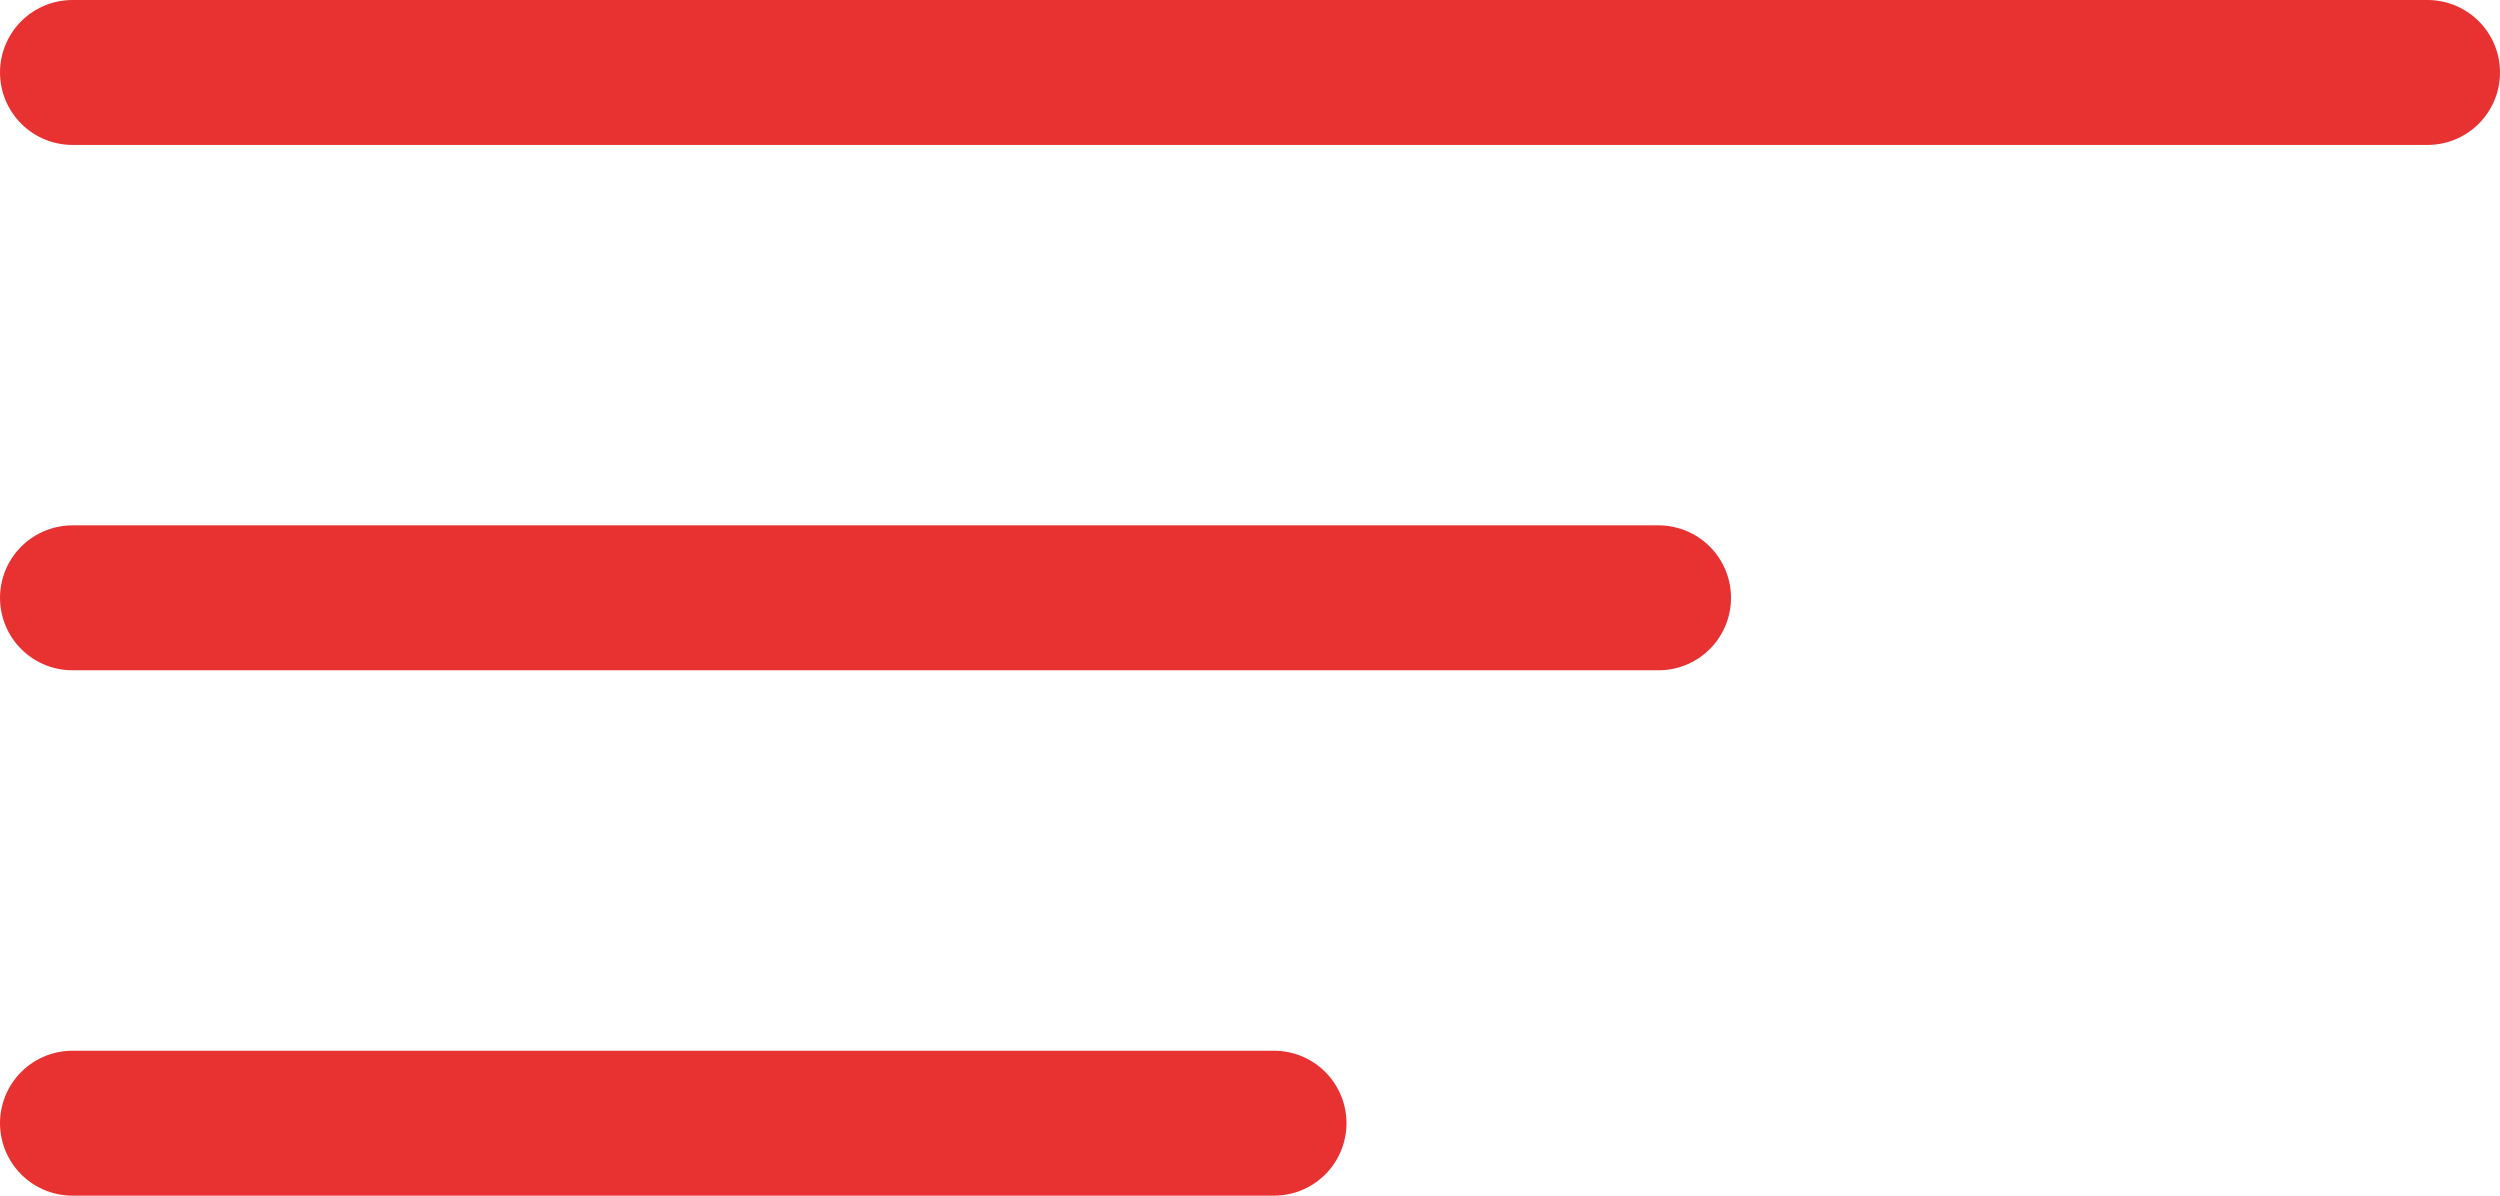
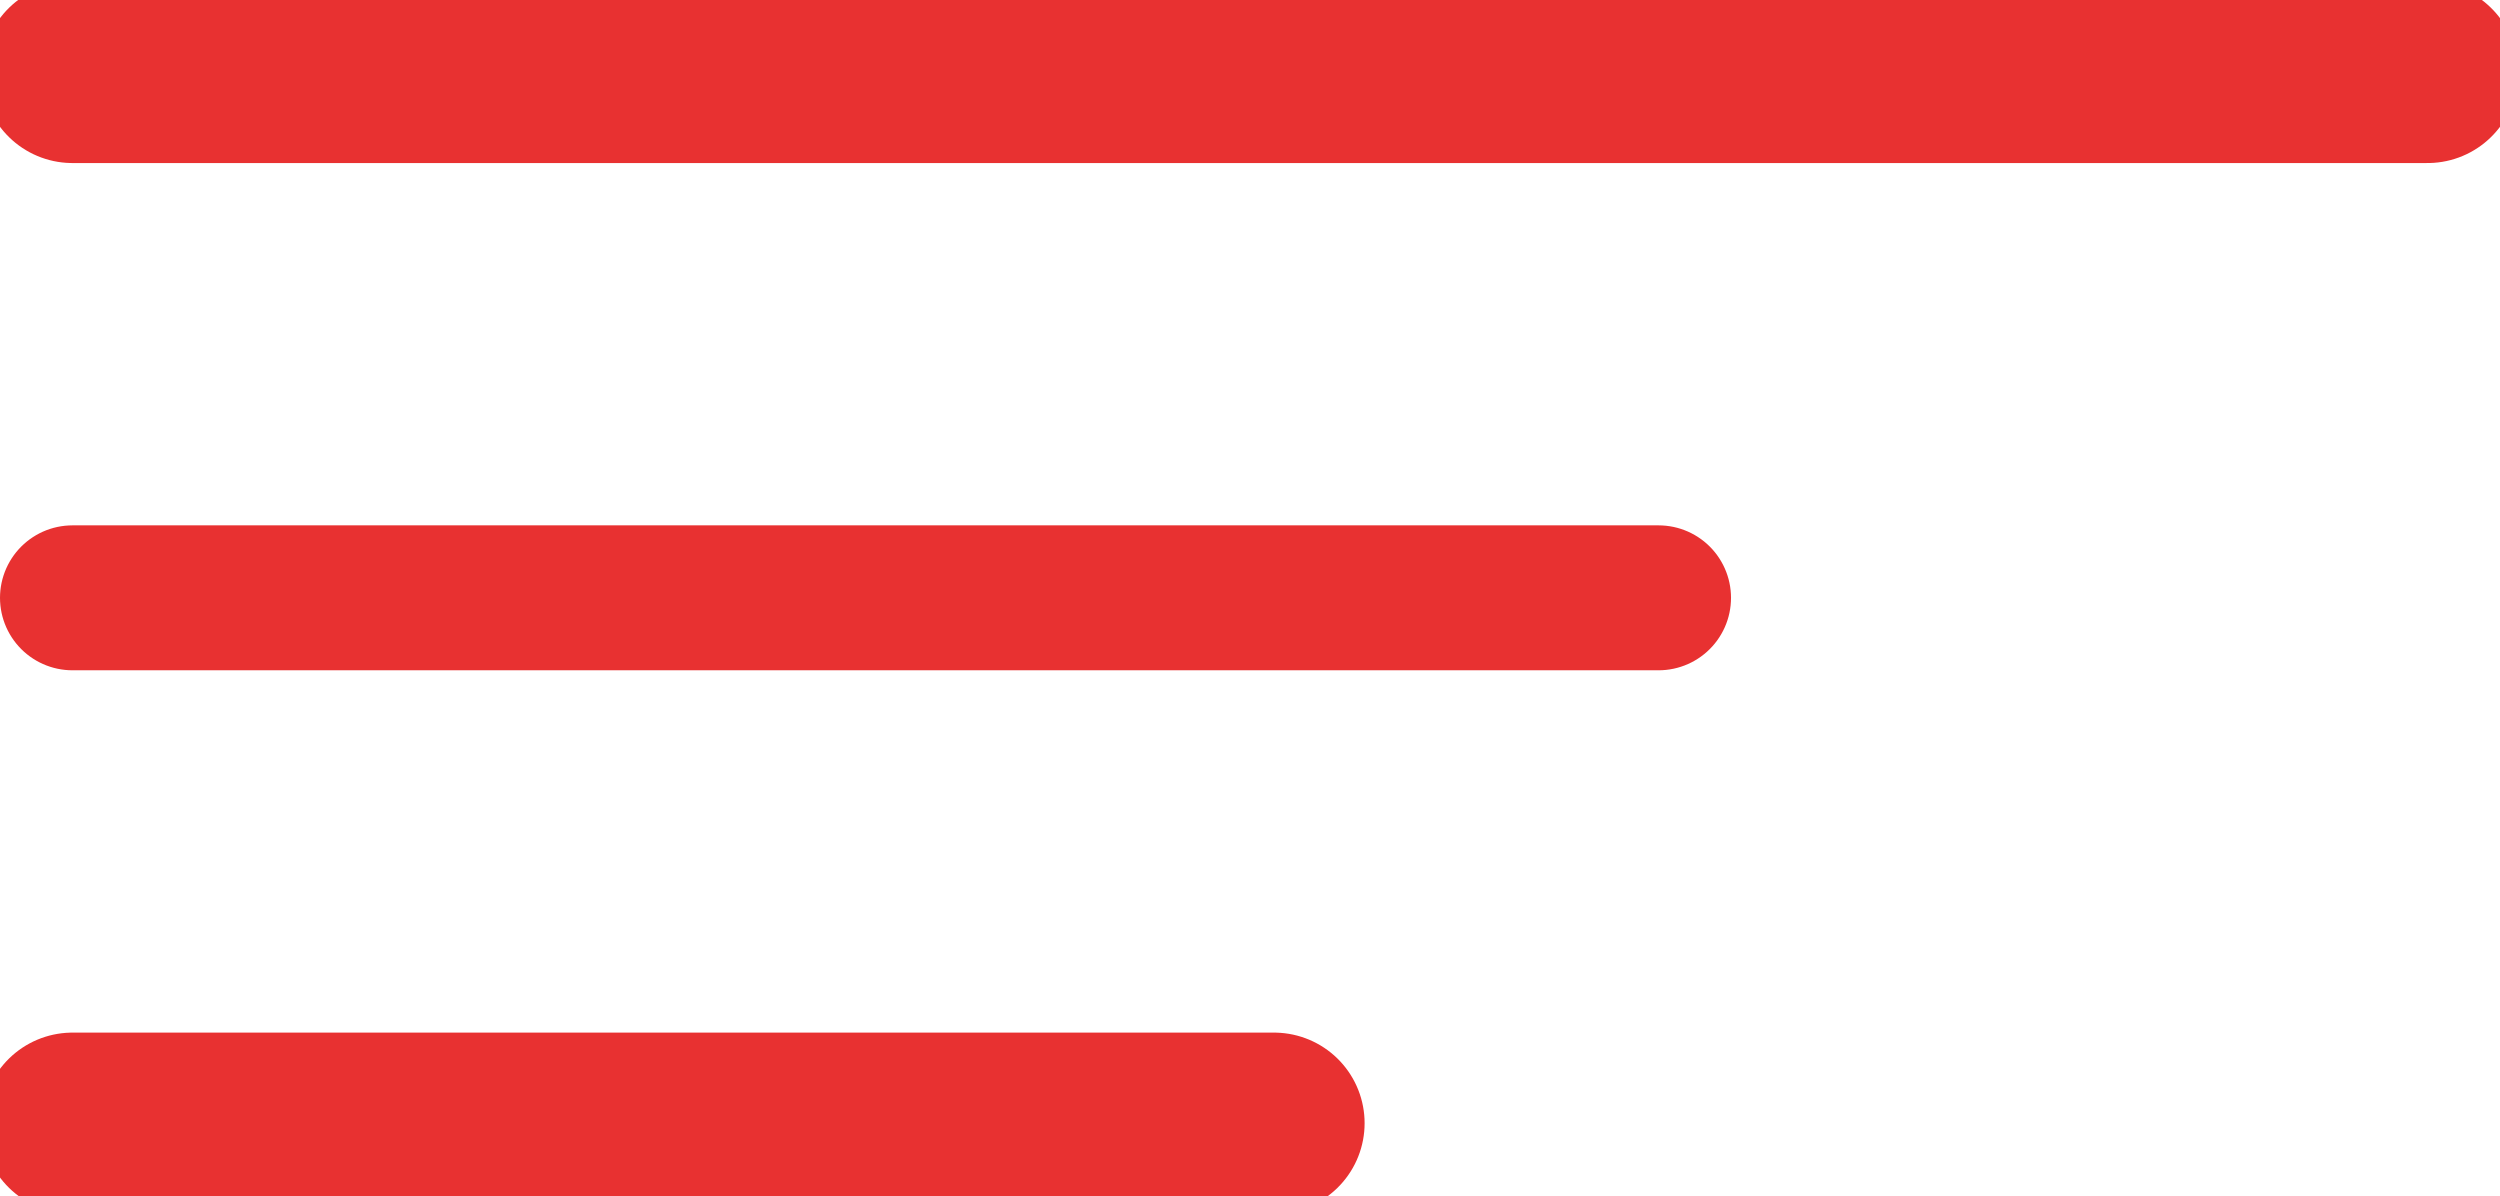
<svg xmlns="http://www.w3.org/2000/svg" viewBox="0 0 69 33">
  <g id="bars" transform="translate(-3871 -2640.5)">
-     <line id="Line_65" data-name="Line 65" x2="33.163" transform="translate(3873 2671.5)" fill="none" stroke="#e83131" stroke-linecap="round" stroke-miterlimit="10" stroke-width="4" />
+     <line id="Line_65" data-name="Line 65" x2="33.163" transform="translate(3873 2671.5)" fill="none" stroke="#e83131" stroke-linecap="round" stroke-miterlimit="10" stroke-width="5" />
    <line id="Line_66" data-name="Line 66" x2="43.776" transform="translate(3873 2657)" fill="none" stroke="#e83131" stroke-linecap="round" stroke-miterlimit="10" stroke-width="4" />
-     <line id="Line_67" data-name="Line 67" x2="65" transform="translate(3873 2642.5)" fill="none" stroke="#e83131" stroke-linecap="round" stroke-miterlimit="10" stroke-width="4" />
+     <line id="Line_67" data-name="Line 67" x2="65" transform="translate(3873 2642.5)" fill="none" stroke="#e83131" stroke-linecap="round" stroke-miterlimit="10" stroke-width="5" />
  </g>
</svg>
